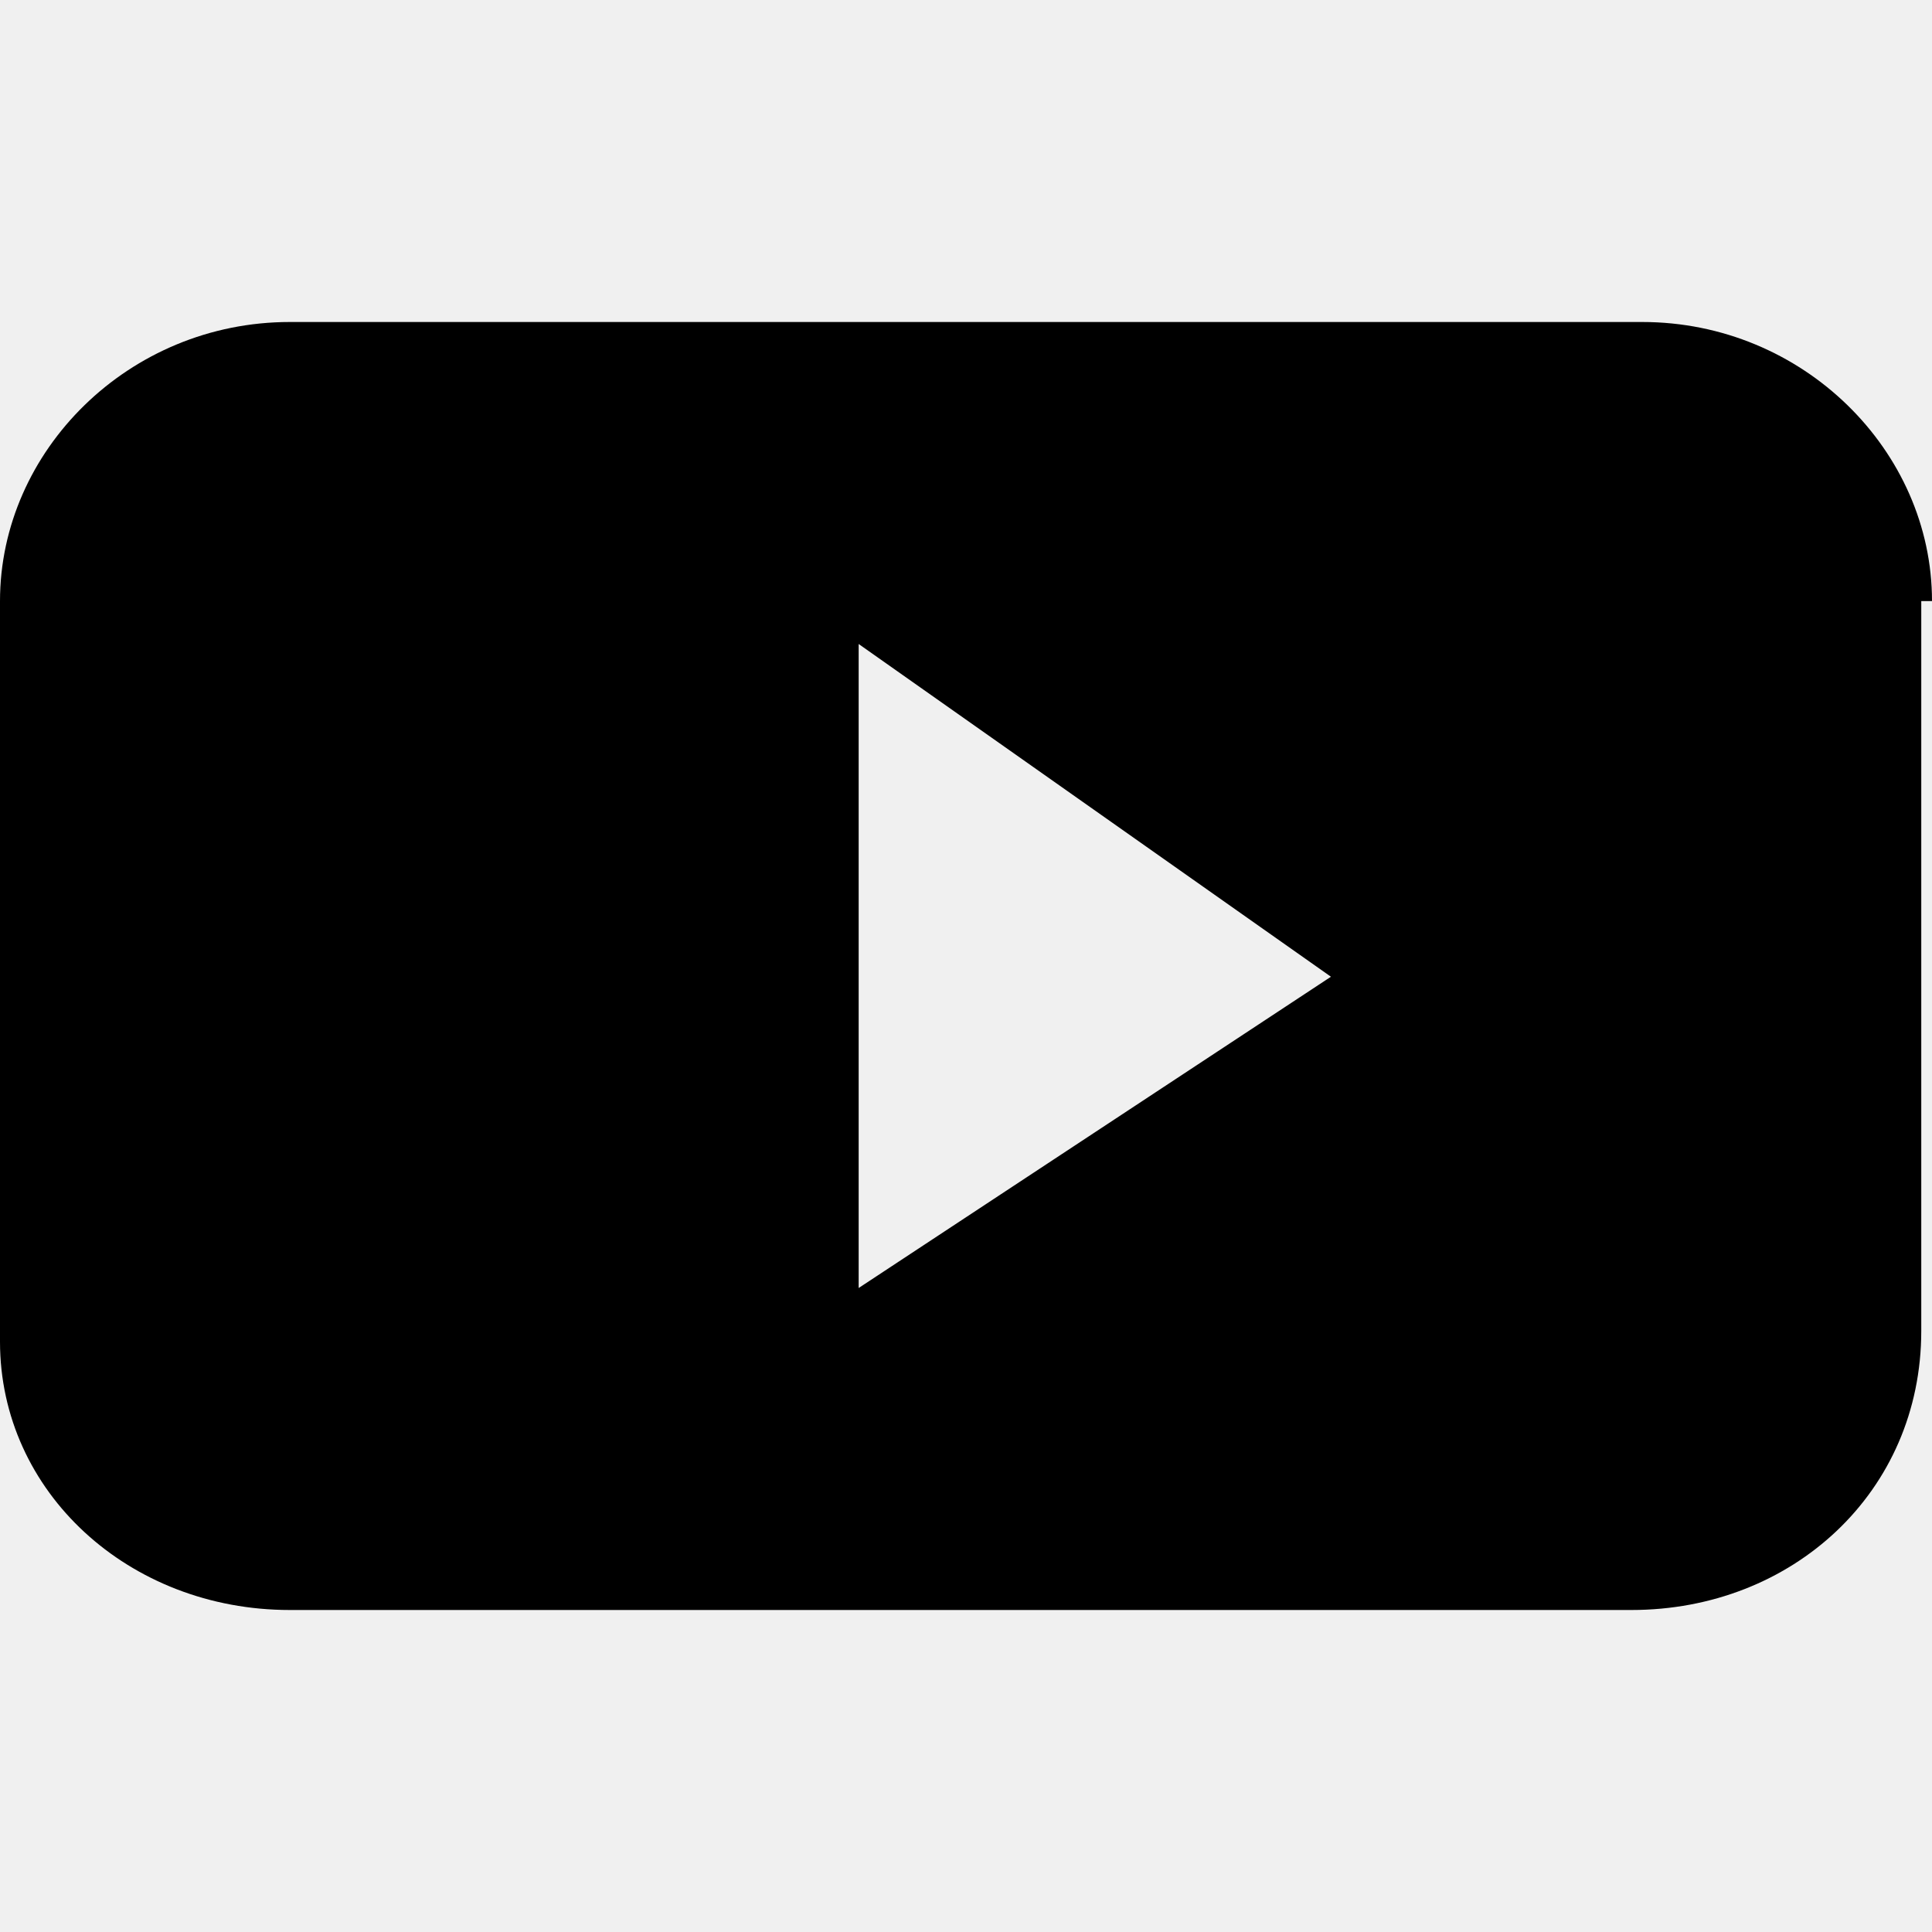
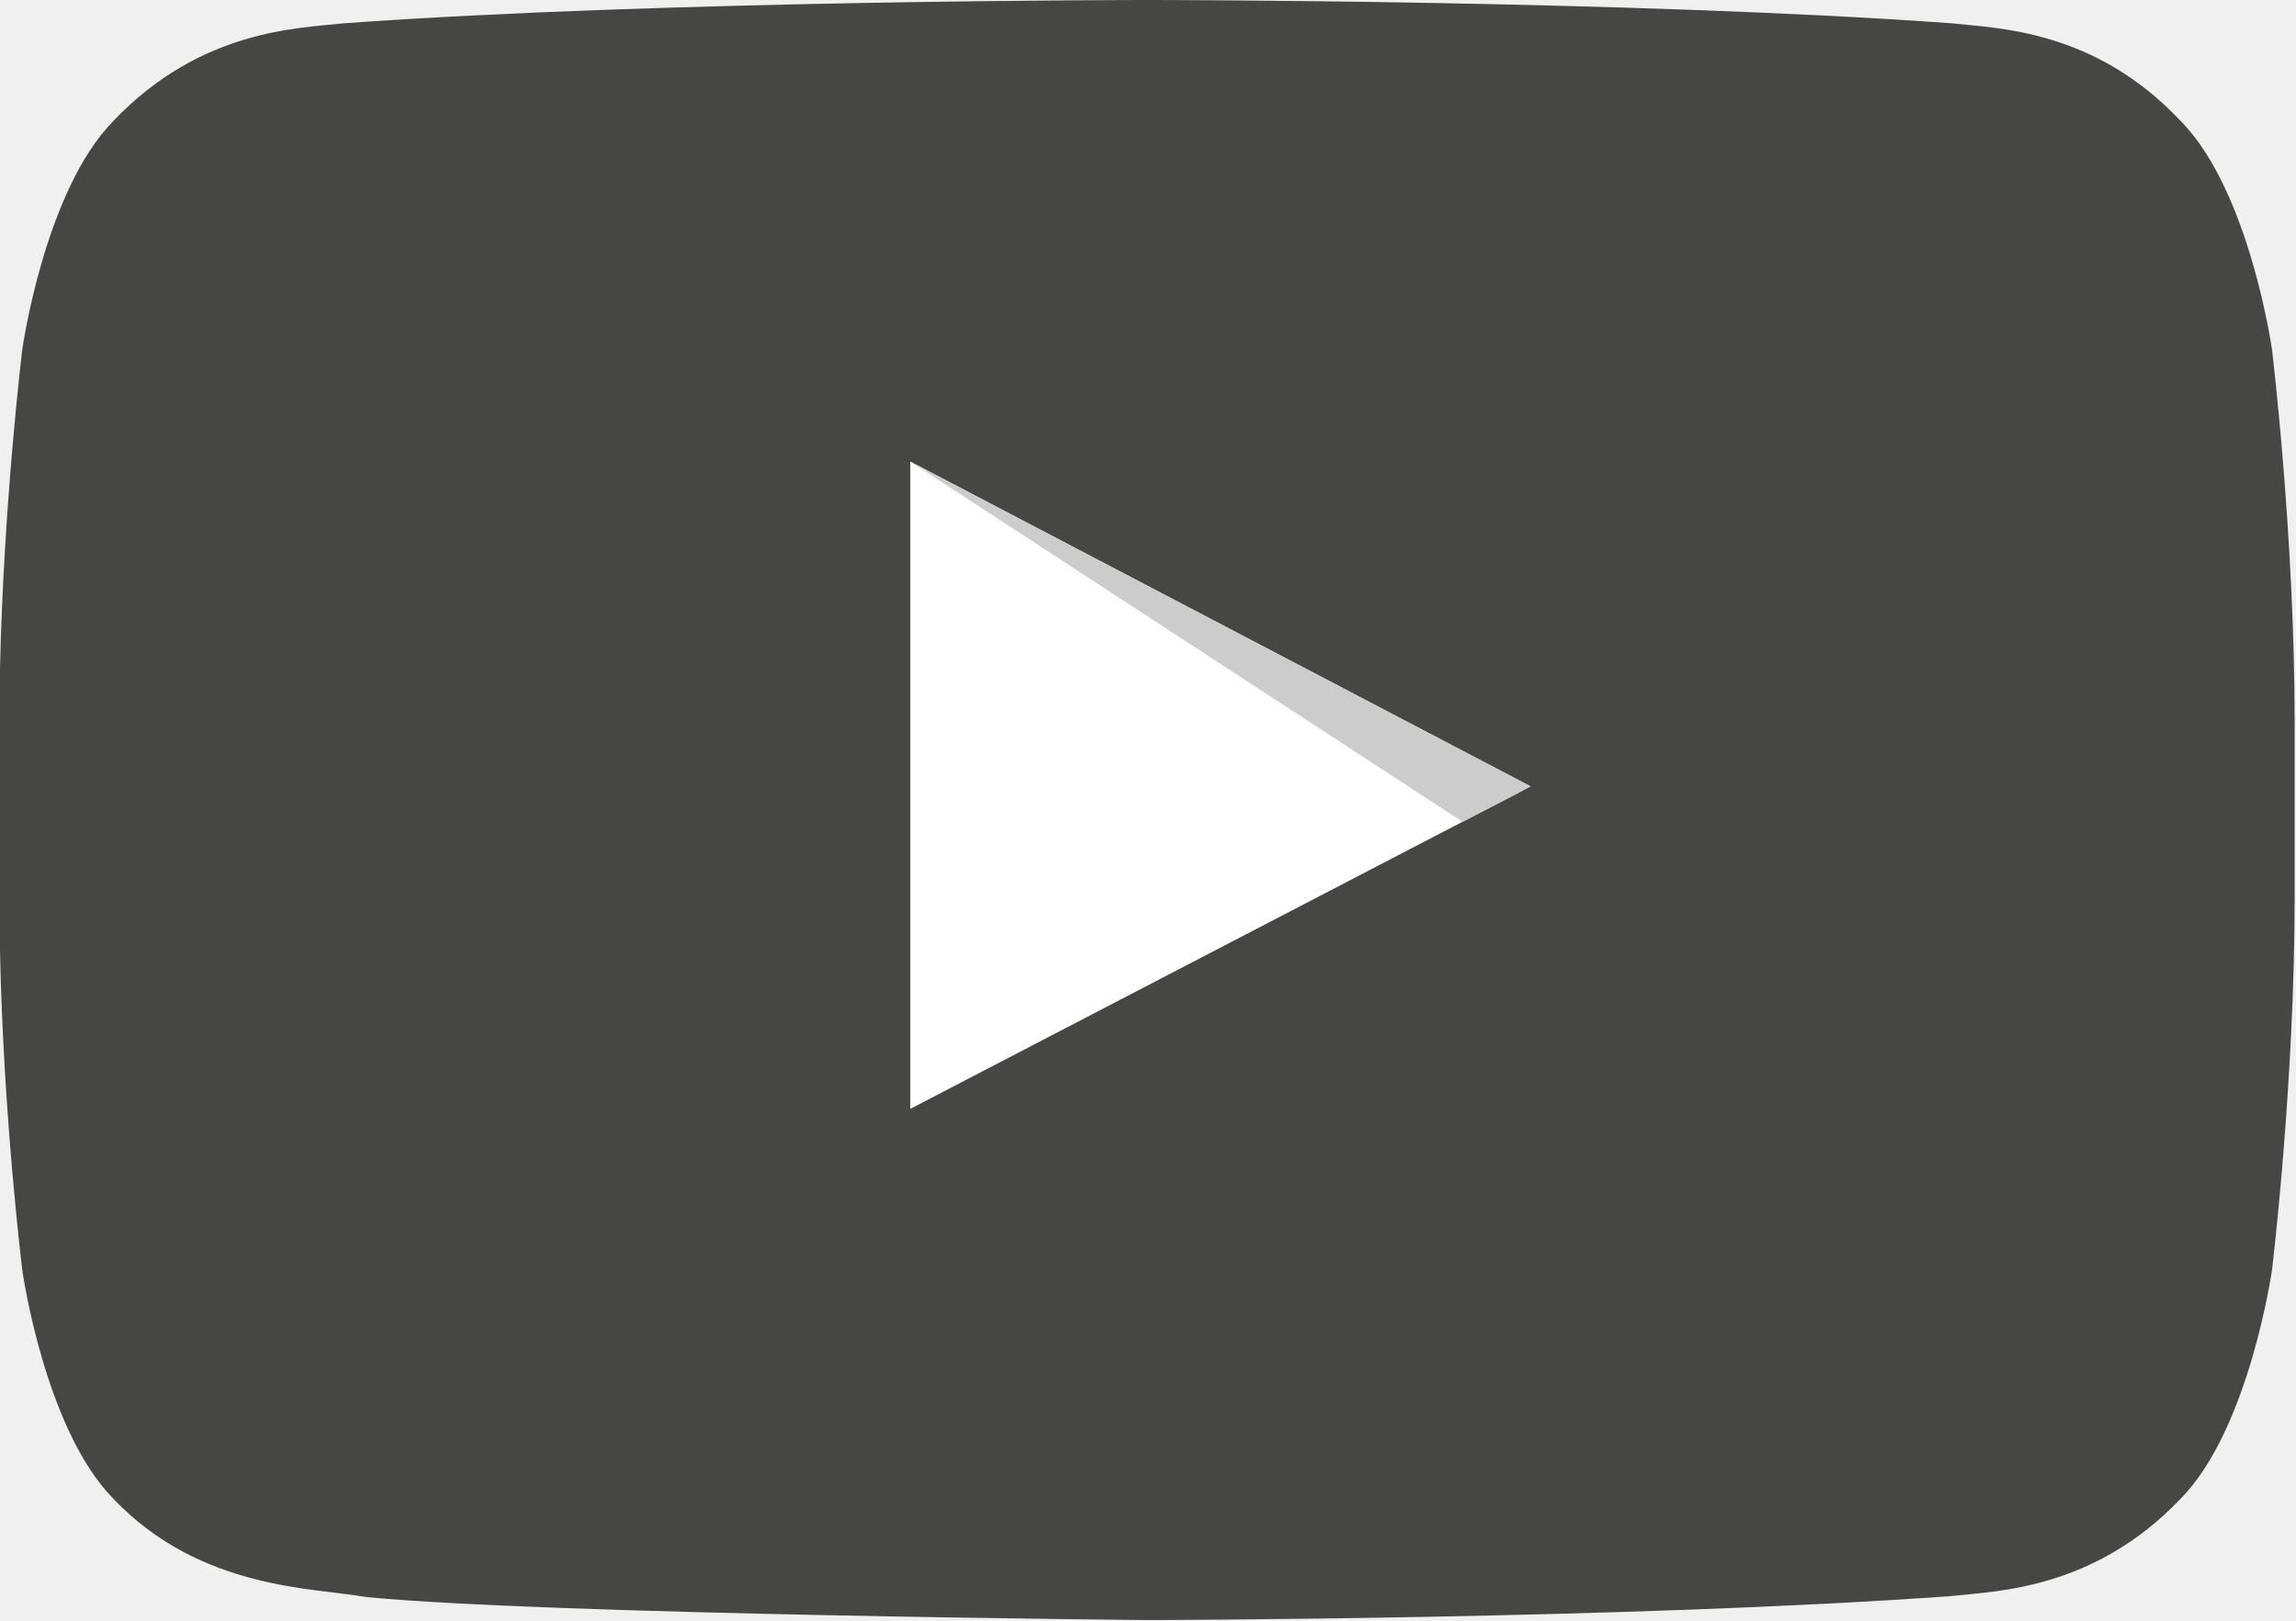
- <svg xmlns="http://www.w3.org/2000/svg" version="1.1" id="Ebene_1" x="0px" y="0px" width="18px" height="18px" viewBox="0 0 18 18" style="enable-background:new 0 0 18 18;" xml:space="preserve">
-   <path style="fill-rule:evenodd;clip-rule:evenodd;" d="M8,12V6l4.4,3.1L8,12L8,12z M18,5.6C18,4.2,16.8,3,15.3,3H2.7  C1.2,3,0,4.2,0,5.6v6.9C0,13.9,1.2,15,2.7,15h12.5c1.5,0,2.7-1.1,2.7-2.6V5.6z" />
+ <svg height="100%" version="1.1" viewBox="0 0 68 48" width="100%">
+   <path class="sc-play-button-bg" d="m .66,37.62 c 0,0 .66,4.70 2.70,6.77 2.58,2.71 5.98,2.63 7.49,2.91 5.43,.52 23.10,.68 23.12,.68 .00,-1.3e-5 14.29,-0.02 23.81,-0.71 1.32,-0.15 4.22,-0.17 6.81,-2.89 2.03,-2.07 2.70,-6.77 2.70,-6.77 0,0 .67,-5.52 .67,-11.04 l 0,-5.17 c 0,-5.52 -0.67,-11.04 -0.67,-11.04 0,0 -0.66,-4.70 -2.70,-6.77 C 62.03,.86 59.13,.84 57.80,.69 48.28,0 34.00,0 34.00,0 33.97,0 19.69,0 10.18,.69 8.85,.84 5.95,.86 3.36,3.58 1.32,5.65 .66,10.35 .66,10.35 c 0,0 -0.55,4.50 -0.66,9.45 l 0,8.36 c .10,4.94 .66,9.45 .66,9.45 z" fill="#1f1f1e" fill-opacity="0.81" />
+   <path d="m 26.96,13.67 18.37,9.62 -18.37,9.55 -0.00,-19.17 z" fill="#fff" />
+   <path d="M 45.02,23.46 45.32,23.28 26.96,13.67 43.32,24.34 45.02,23.46 z" fill="#ccc" />
</svg>
